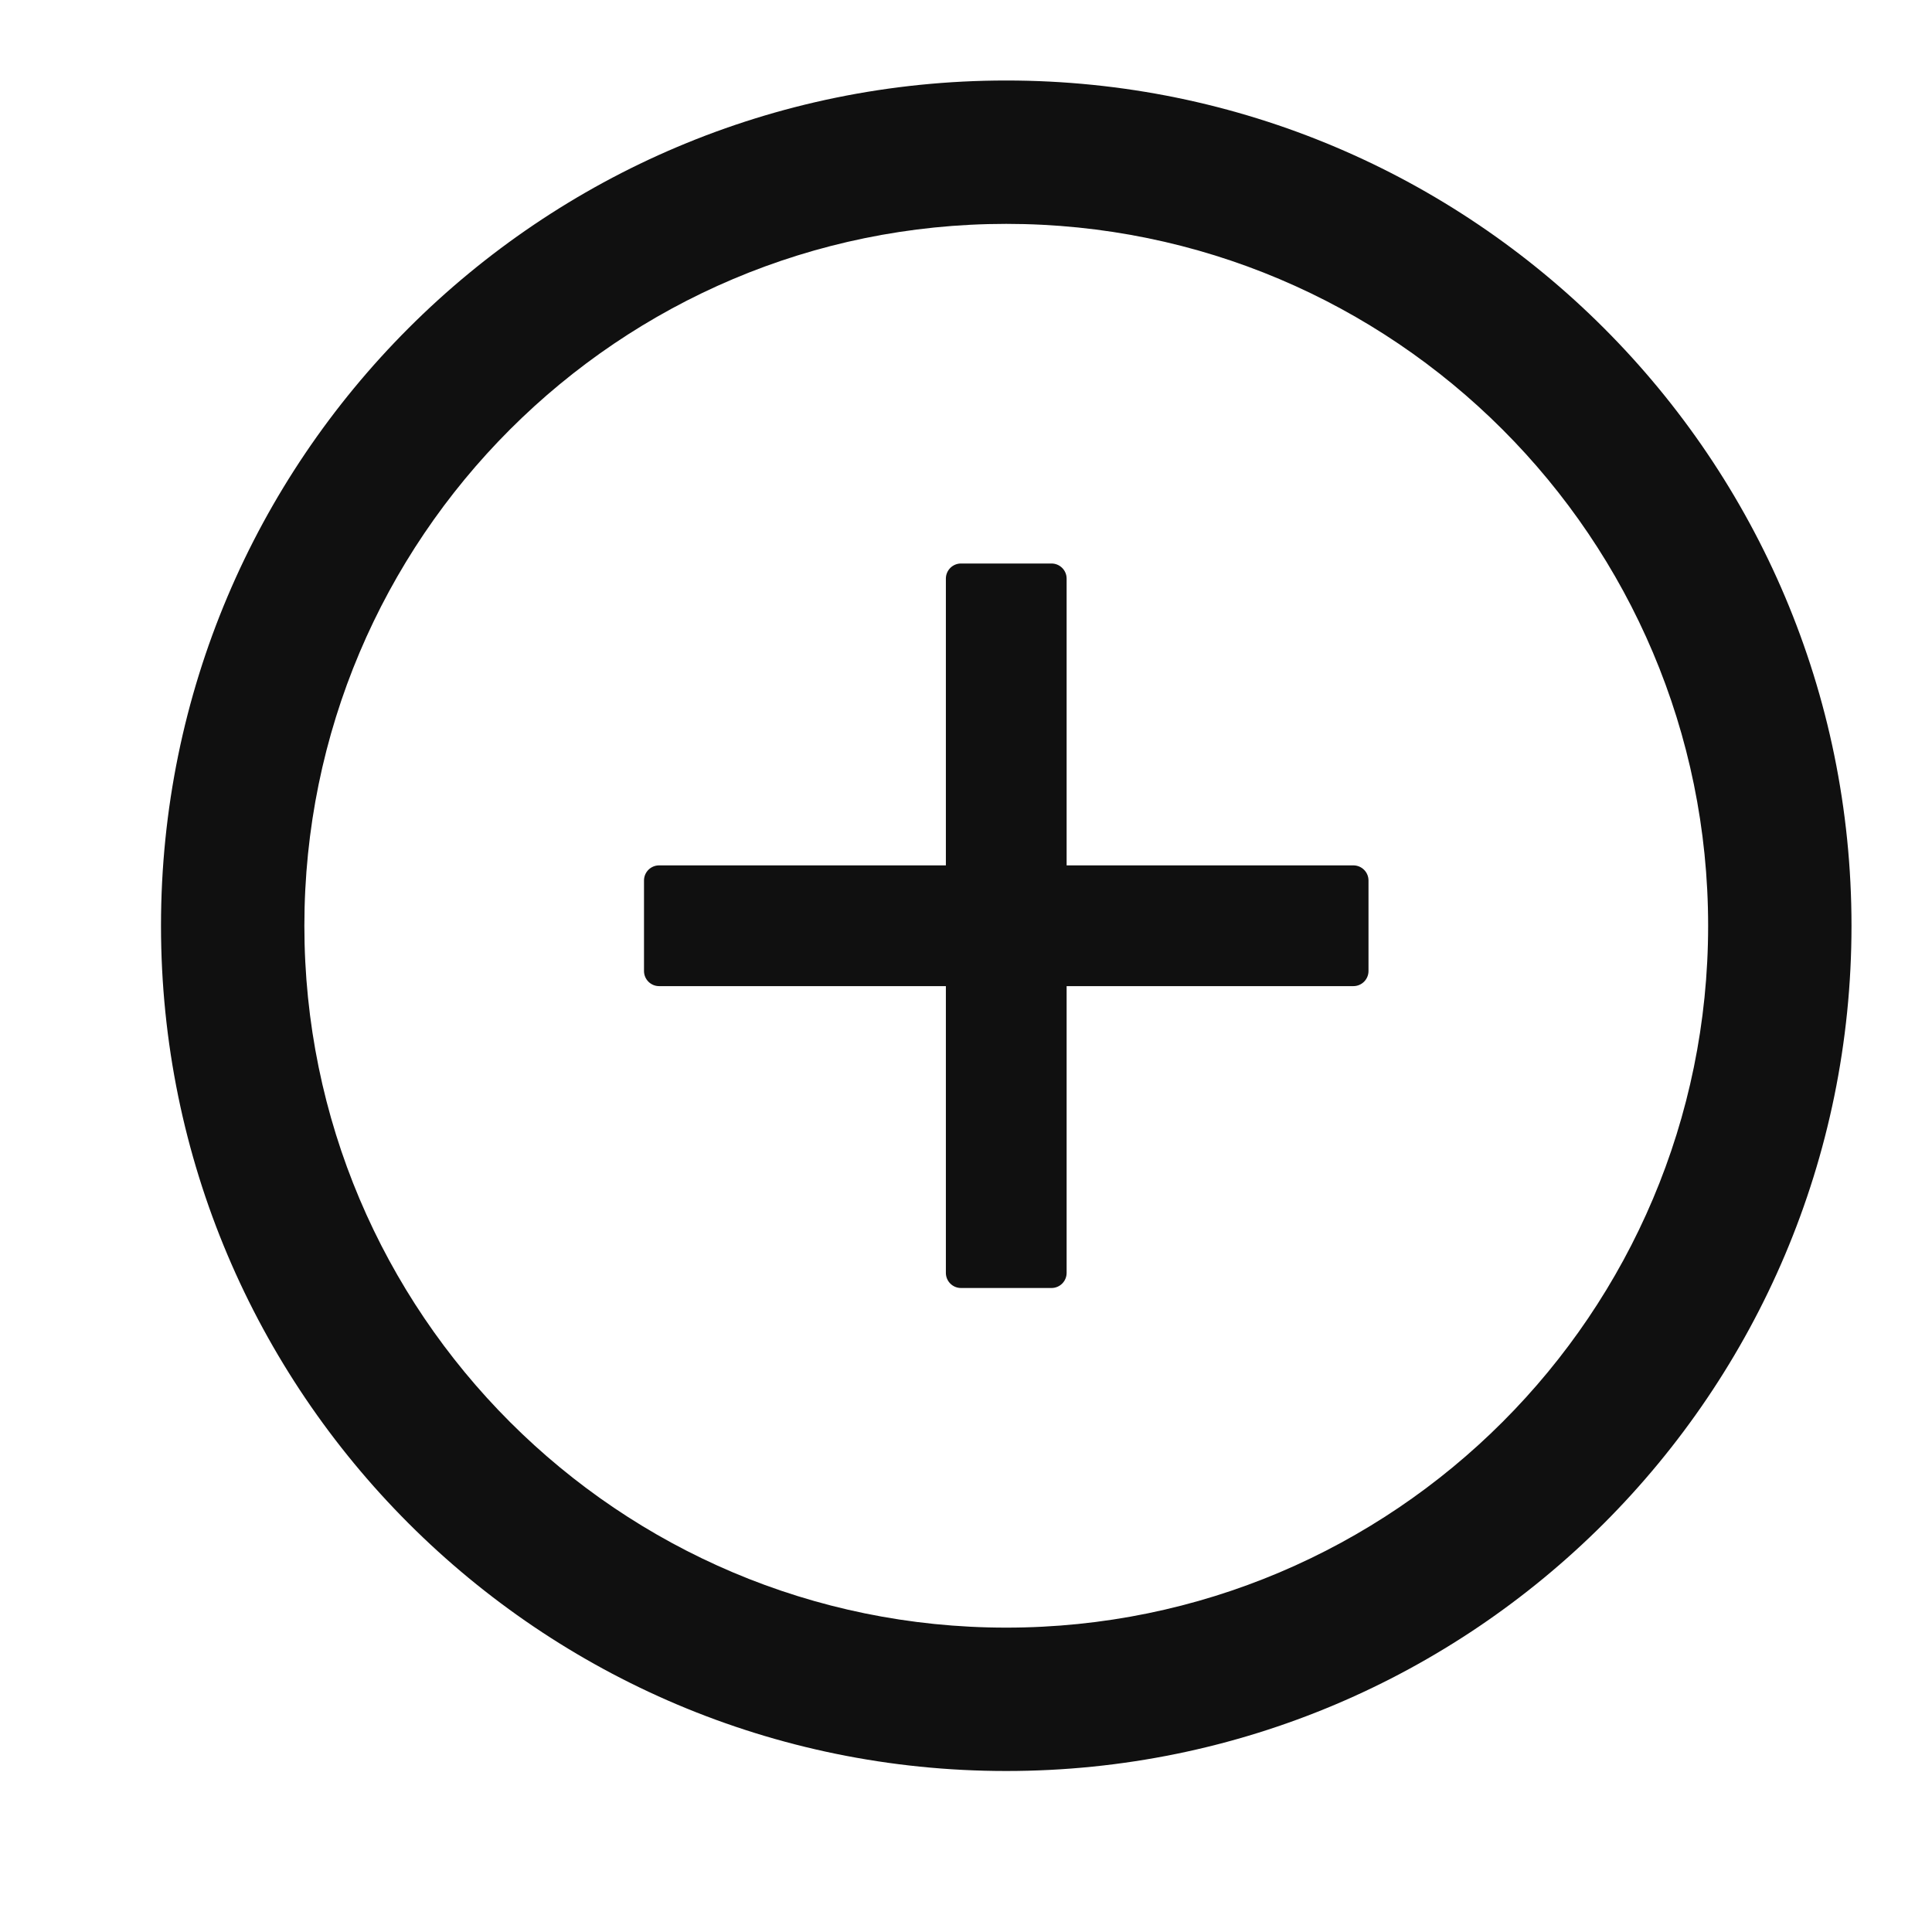
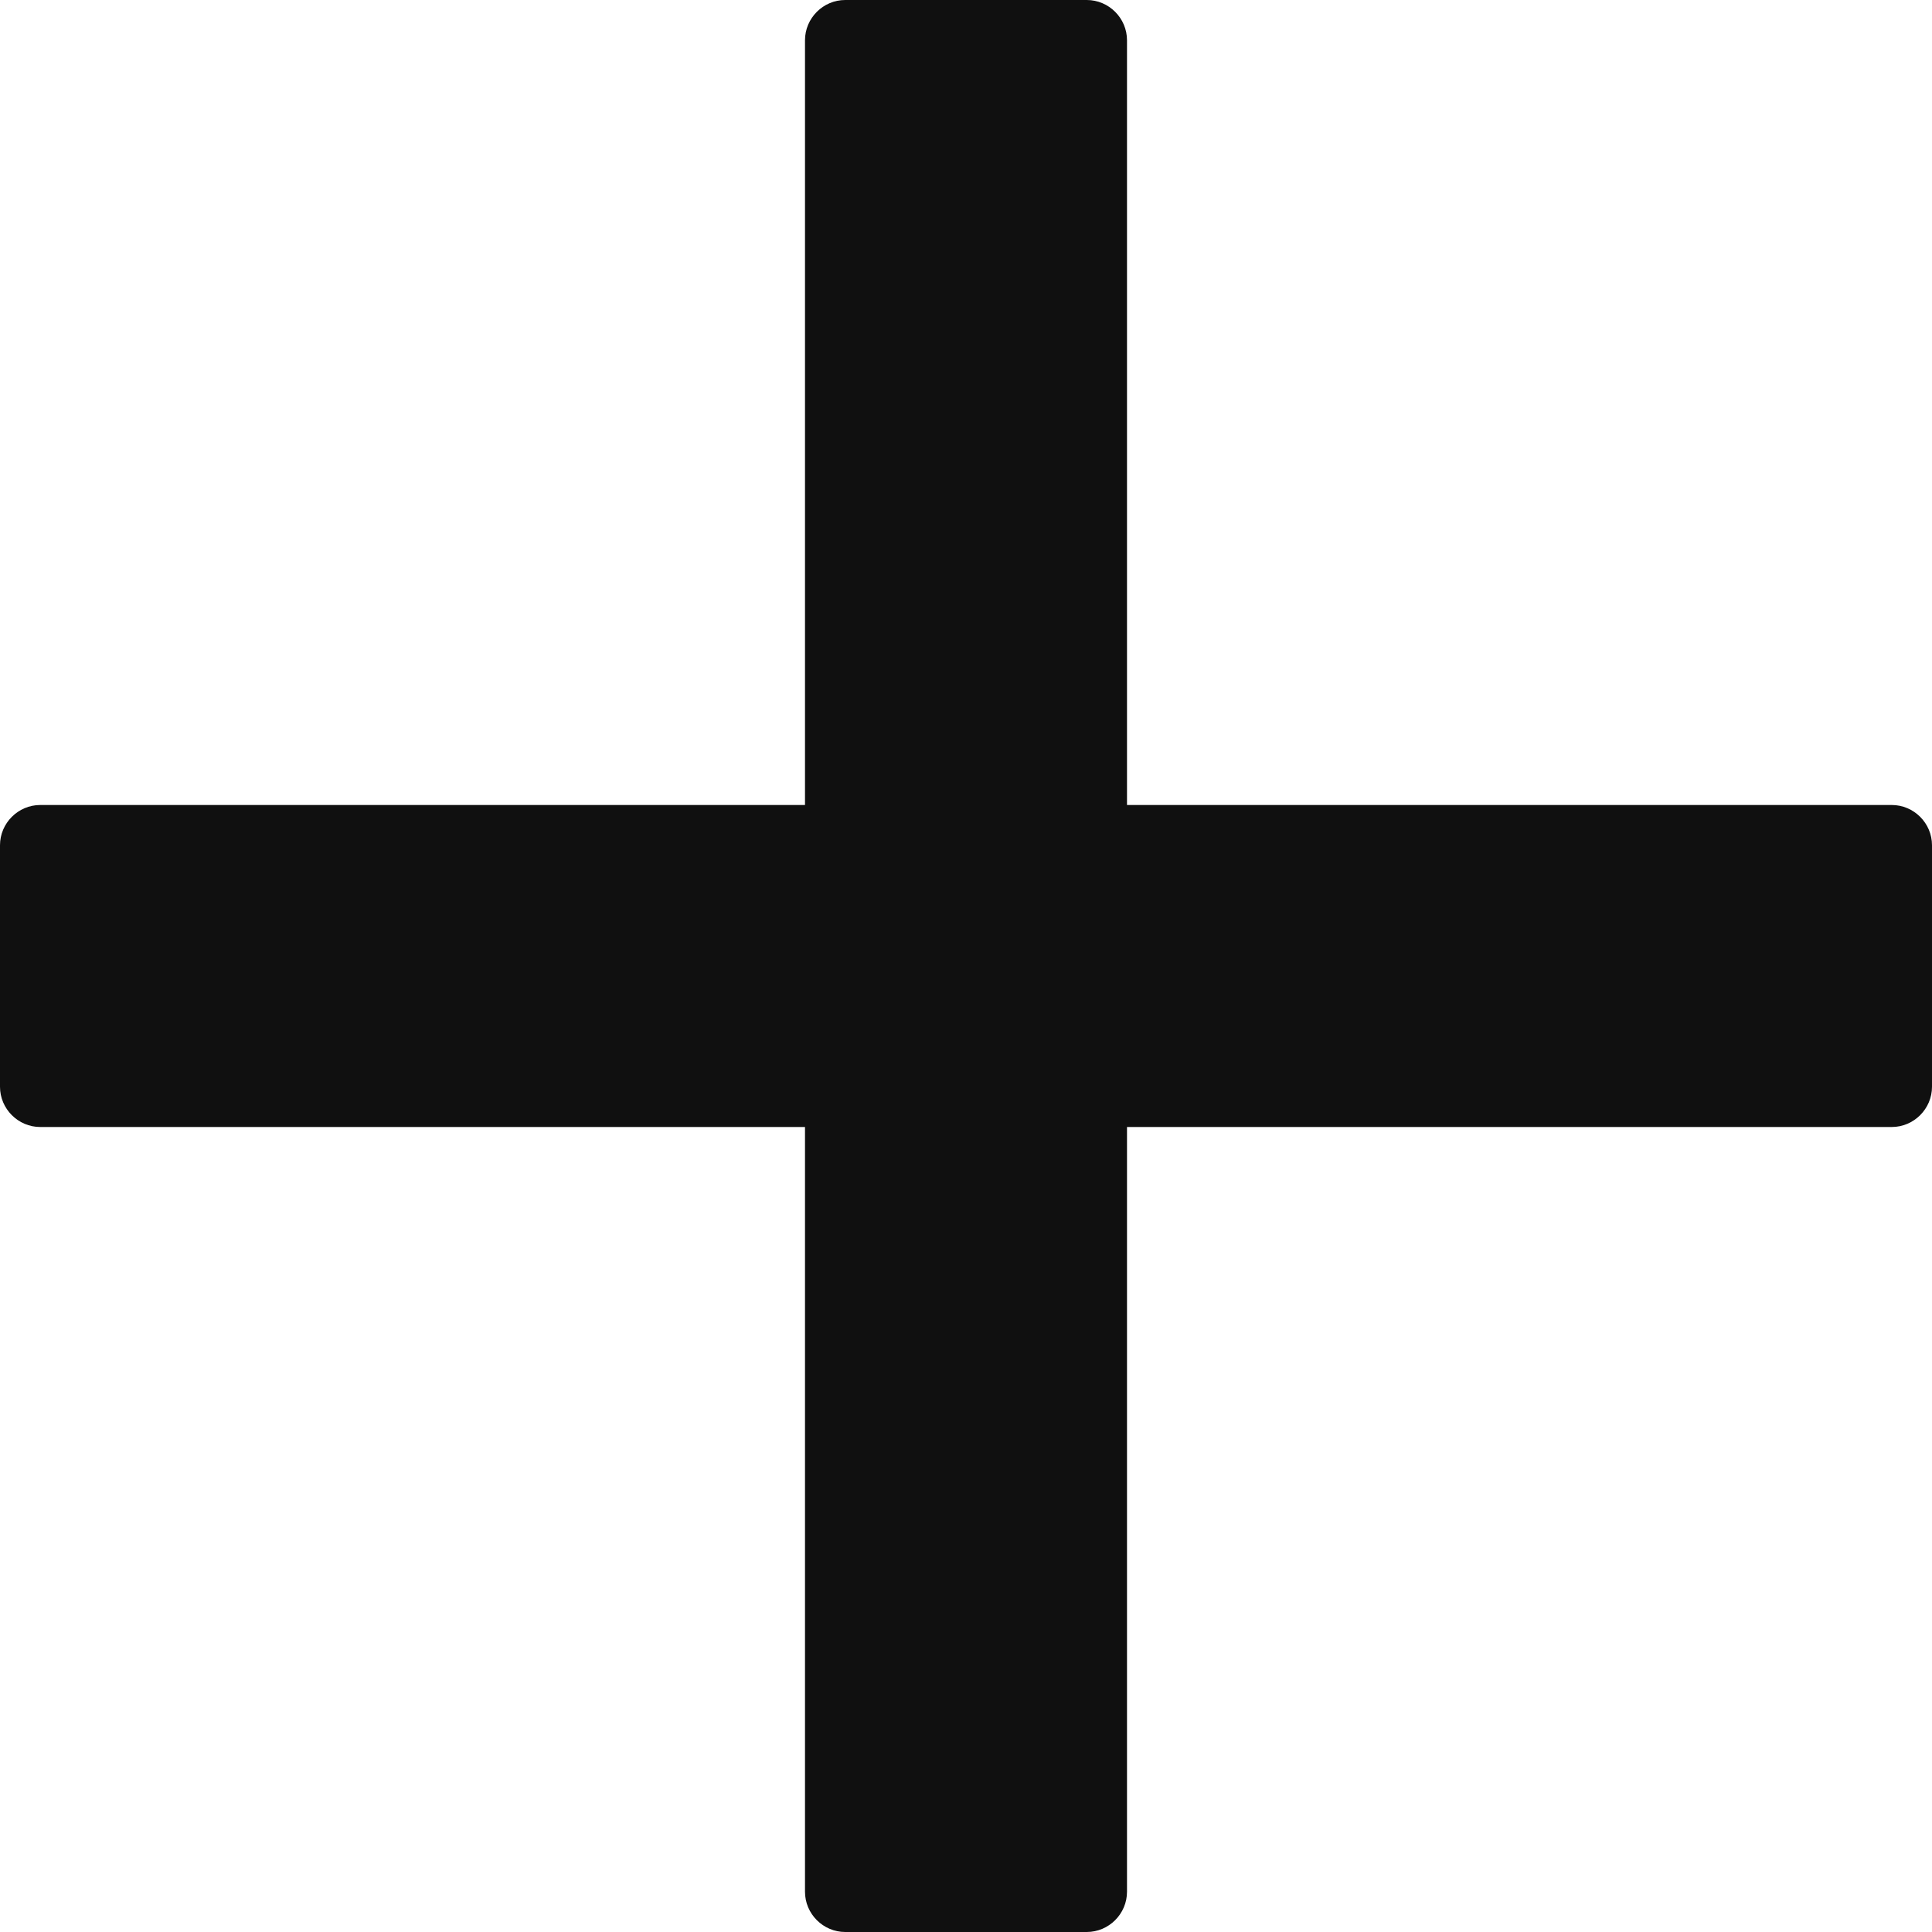
- <svg xmlns="http://www.w3.org/2000/svg" width="24" height="24" viewBox="0 0 24 24" fill="none">
-   <path d="M16.812 10.75H13.25V7.188C13.25 7.084 13.166 7 13.062 7H11.938C11.834 7 11.75 7.084 11.75 7.188V10.75H8.188C8.084 10.75 8 10.834 8 10.938V12.062C8 12.166 8.084 12.25 8.188 12.25H11.75V15.812C11.75 15.916 11.834 16 11.938 16H13.062C13.166 16 13.25 15.916 13.25 15.812V12.25H16.812C16.916 12.25 17 12.166 17 12.062V10.938C17 10.834 16.916 10.75 16.812 10.75Z" fill="#101010" />
-   <path d="M12.5 1C6.702 1 2 5.702 2 11.5C2 17.298 6.702 22 12.5 22C18.298 22 23 17.298 23 11.5C23 5.702 18.298 1 12.5 1ZM12.5 20.219C7.686 20.219 3.781 16.314 3.781 11.5C3.781 6.686 7.686 2.781 12.5 2.781C17.314 2.781 21.219 6.686 21.219 11.5C21.219 16.314 17.314 20.219 12.5 20.219Z" fill="#101010" />
+ <svg xmlns="http://www.w3.org/2000/svg" width="18" height="18" viewBox="0 0 18 18" fill="none">
+   <path d="M17.625 7.5H10.5V0.375C10.5 0.169 10.331 0 10.125 0H7.875C7.669 0 7.5 0.169 7.5 0.375V7.5H0.375C0.169 7.5 0 7.669 0 7.875V10.125C0 10.331 0.169 10.5 0.375 10.5H7.5V17.625C7.5 17.831 7.669 18 7.875 18H10.125C10.331 18 10.5 17.831 10.5 17.625V10.5H17.625C17.831 10.5 18 10.331 18 10.125V7.875C18 7.669 17.831 7.5 17.625 7.5Z" fill="#101010" />
</svg>
